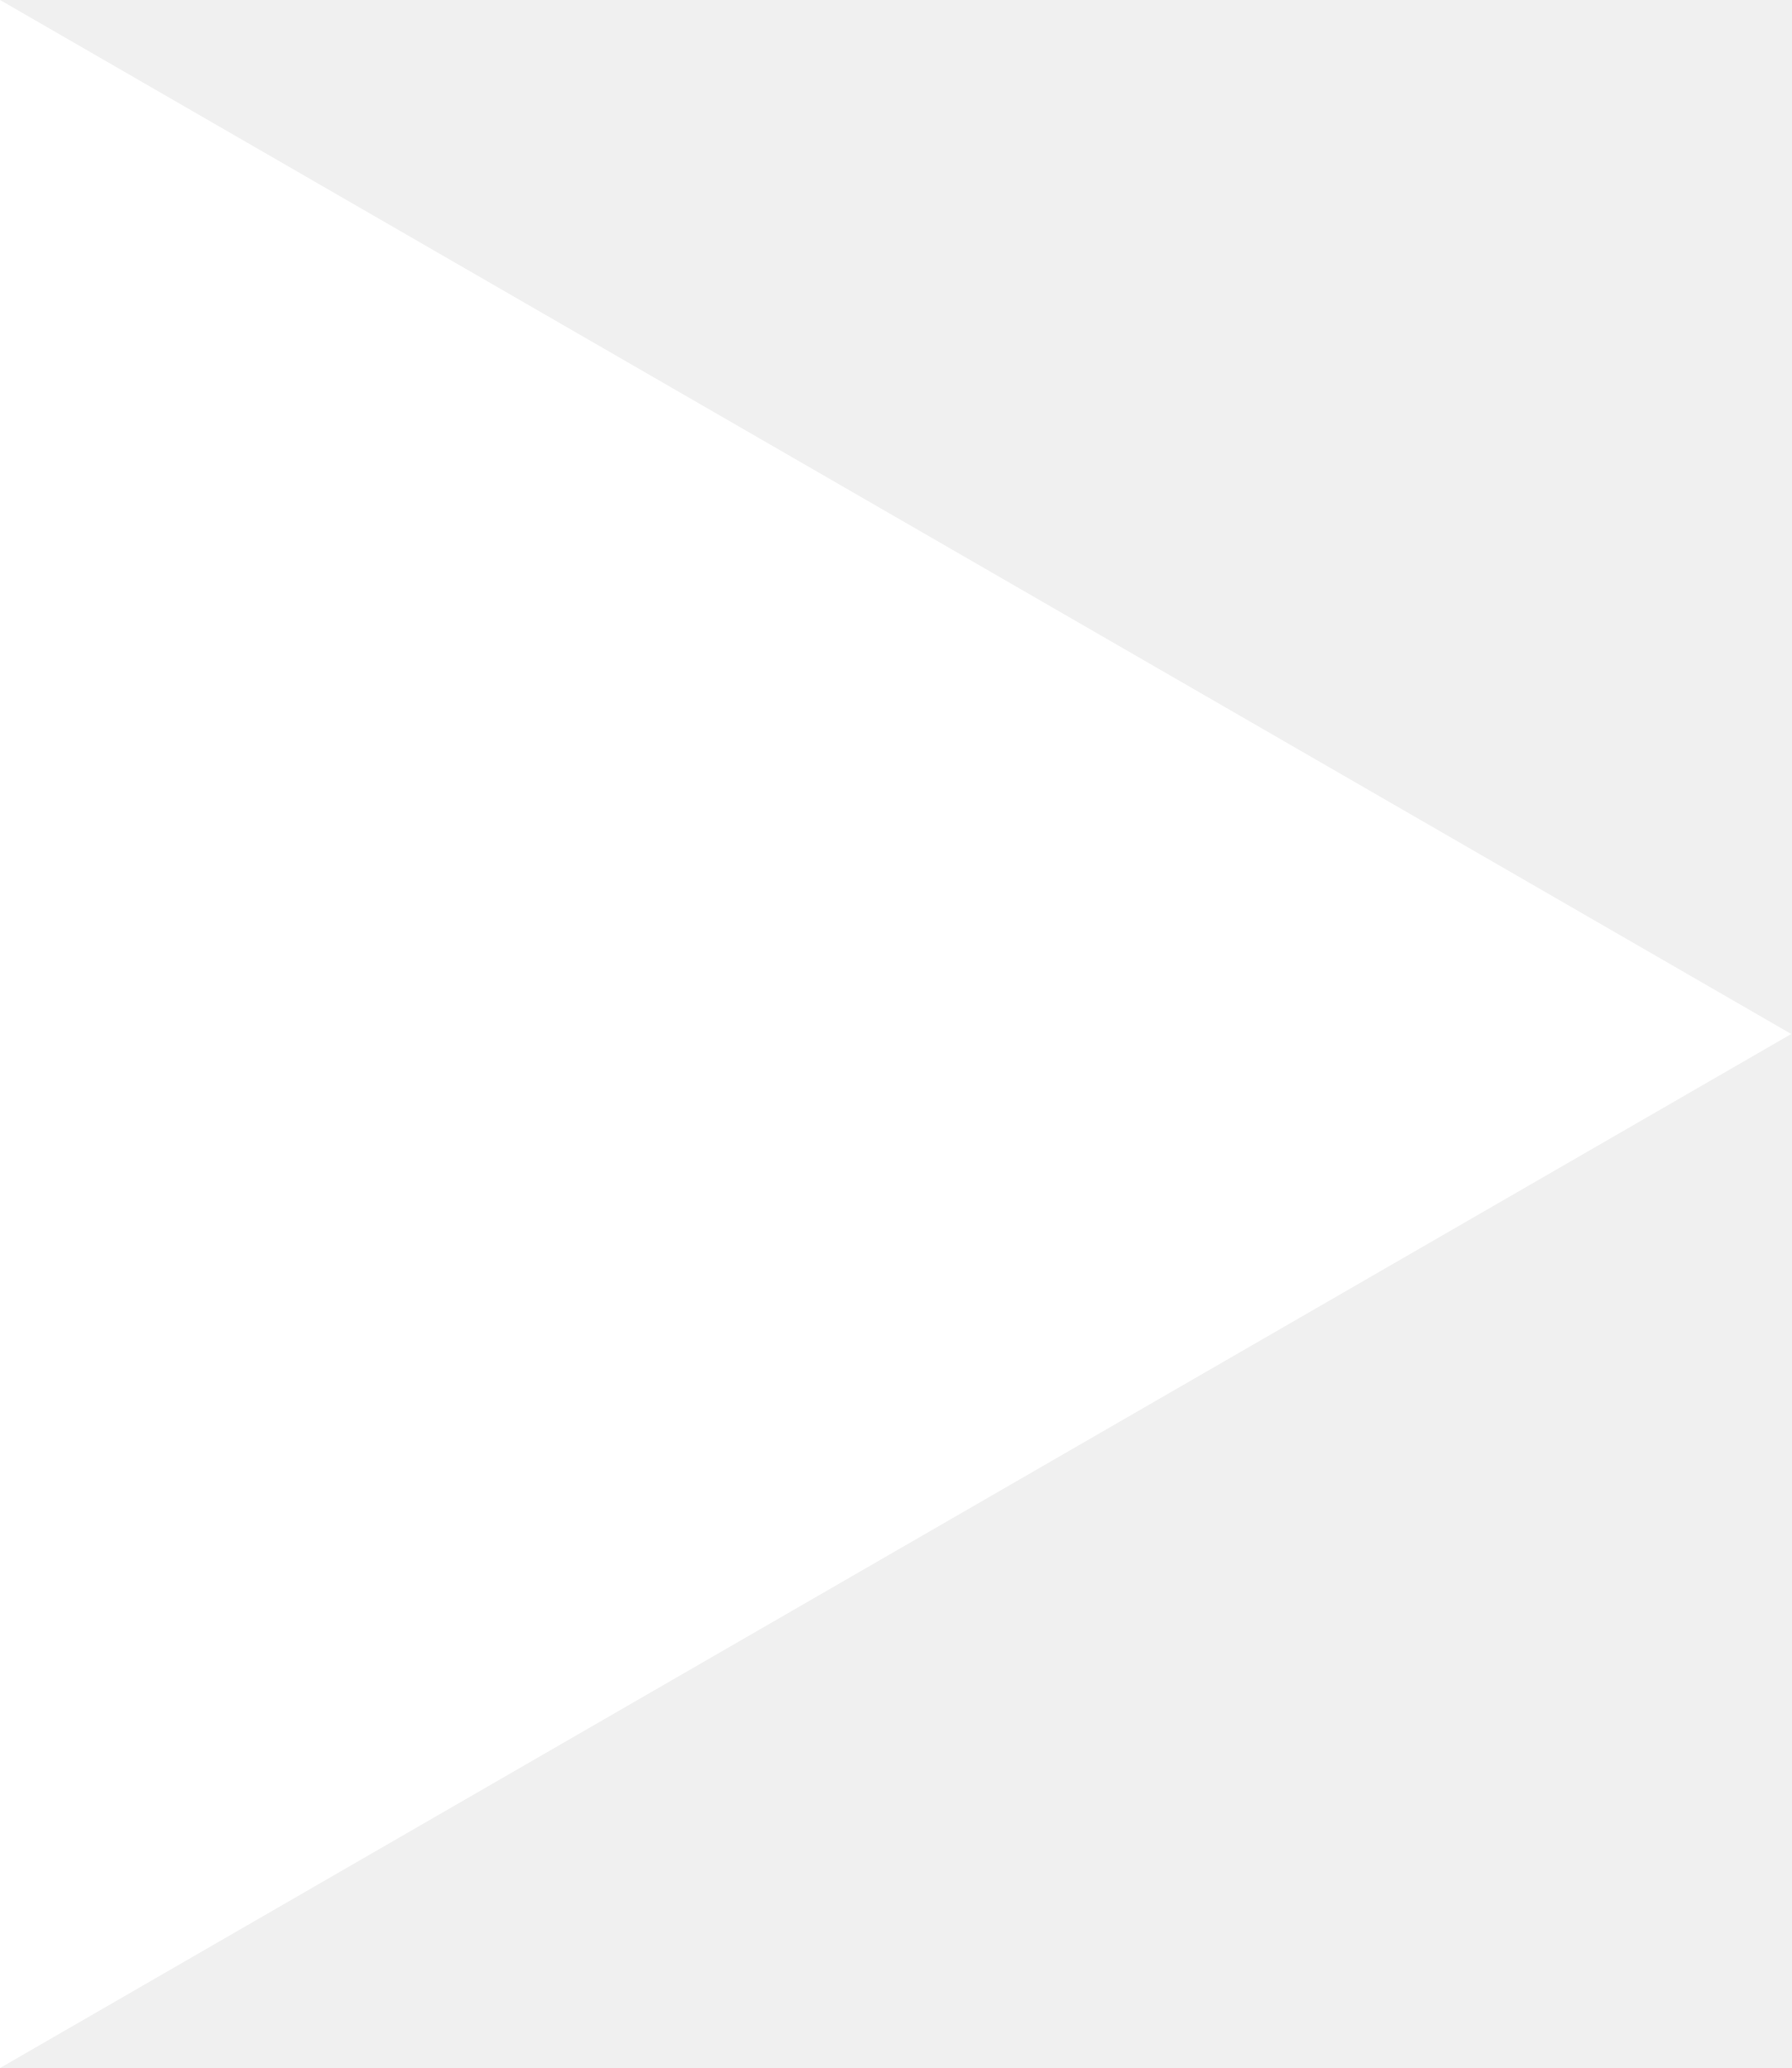
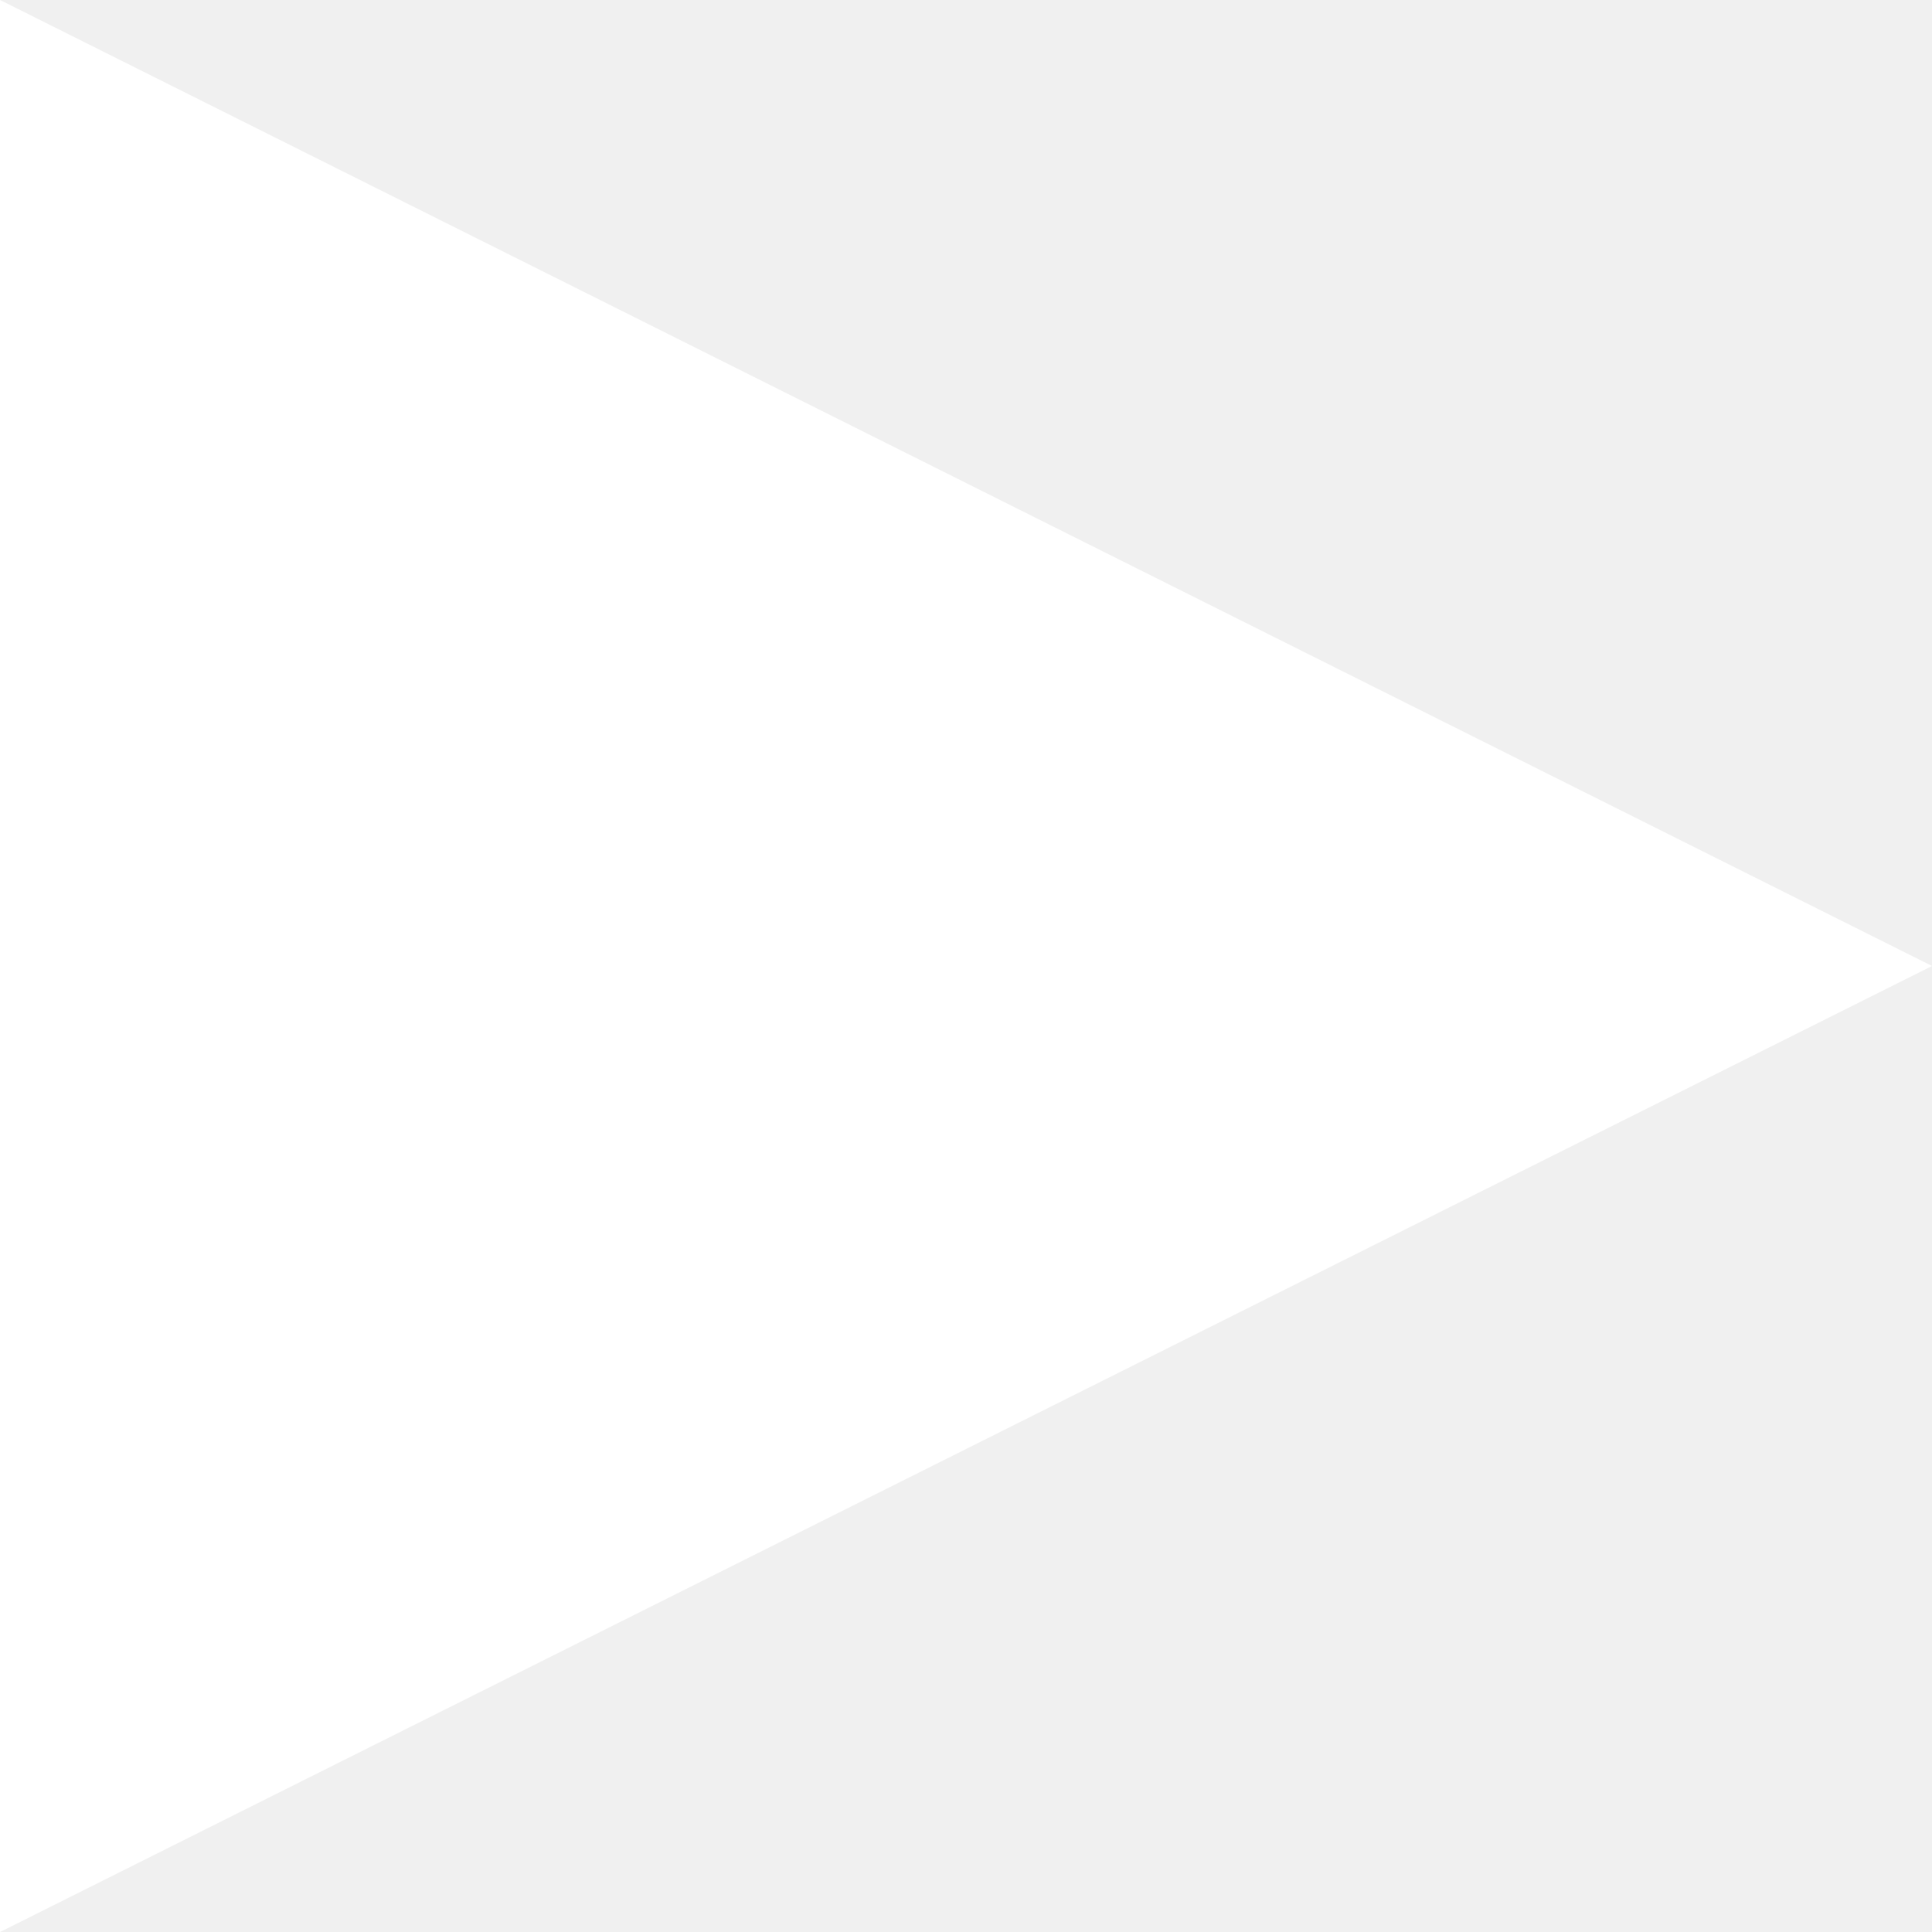
- <svg xmlns="http://www.w3.org/2000/svg" id="svg8" version="1.1" viewBox="0 0 56.696 65.467" height="65.467mm" width="56.696mm">
+ <svg xmlns="http://www.w3.org/2000/svg" width="200mm" height="200mm" viewBox="0 0 200 200" version="1.1" id="svg8">
  <defs id="defs2" />
-   <g transform="translate(-120.9524,-6.486528)" id="layer1">
-     <path style="fill:#ffffff;stroke-width:0.265;fill-opacity:1" d="m 177.649,39.22 -28.348,16.367 -28.348,16.367 0,-32.734 0,-32.734 28.348,16.367 z" id="path10" />
+   <g id="layer1" transform="translate(-120.9524,-6.486528)">
+     <path transform="matrix(3.527559,0,0,3.054956,-305.7143,-13.32953)" id="path10" d="m 177.649,39.22 -28.348,16.367 -28.348,16.367 0,-32.734 0,-32.734 28.348,16.367 z" style="fill:#ffffff;fill-opacity:1;stroke-width:0.265" />
  </g>
</svg>
